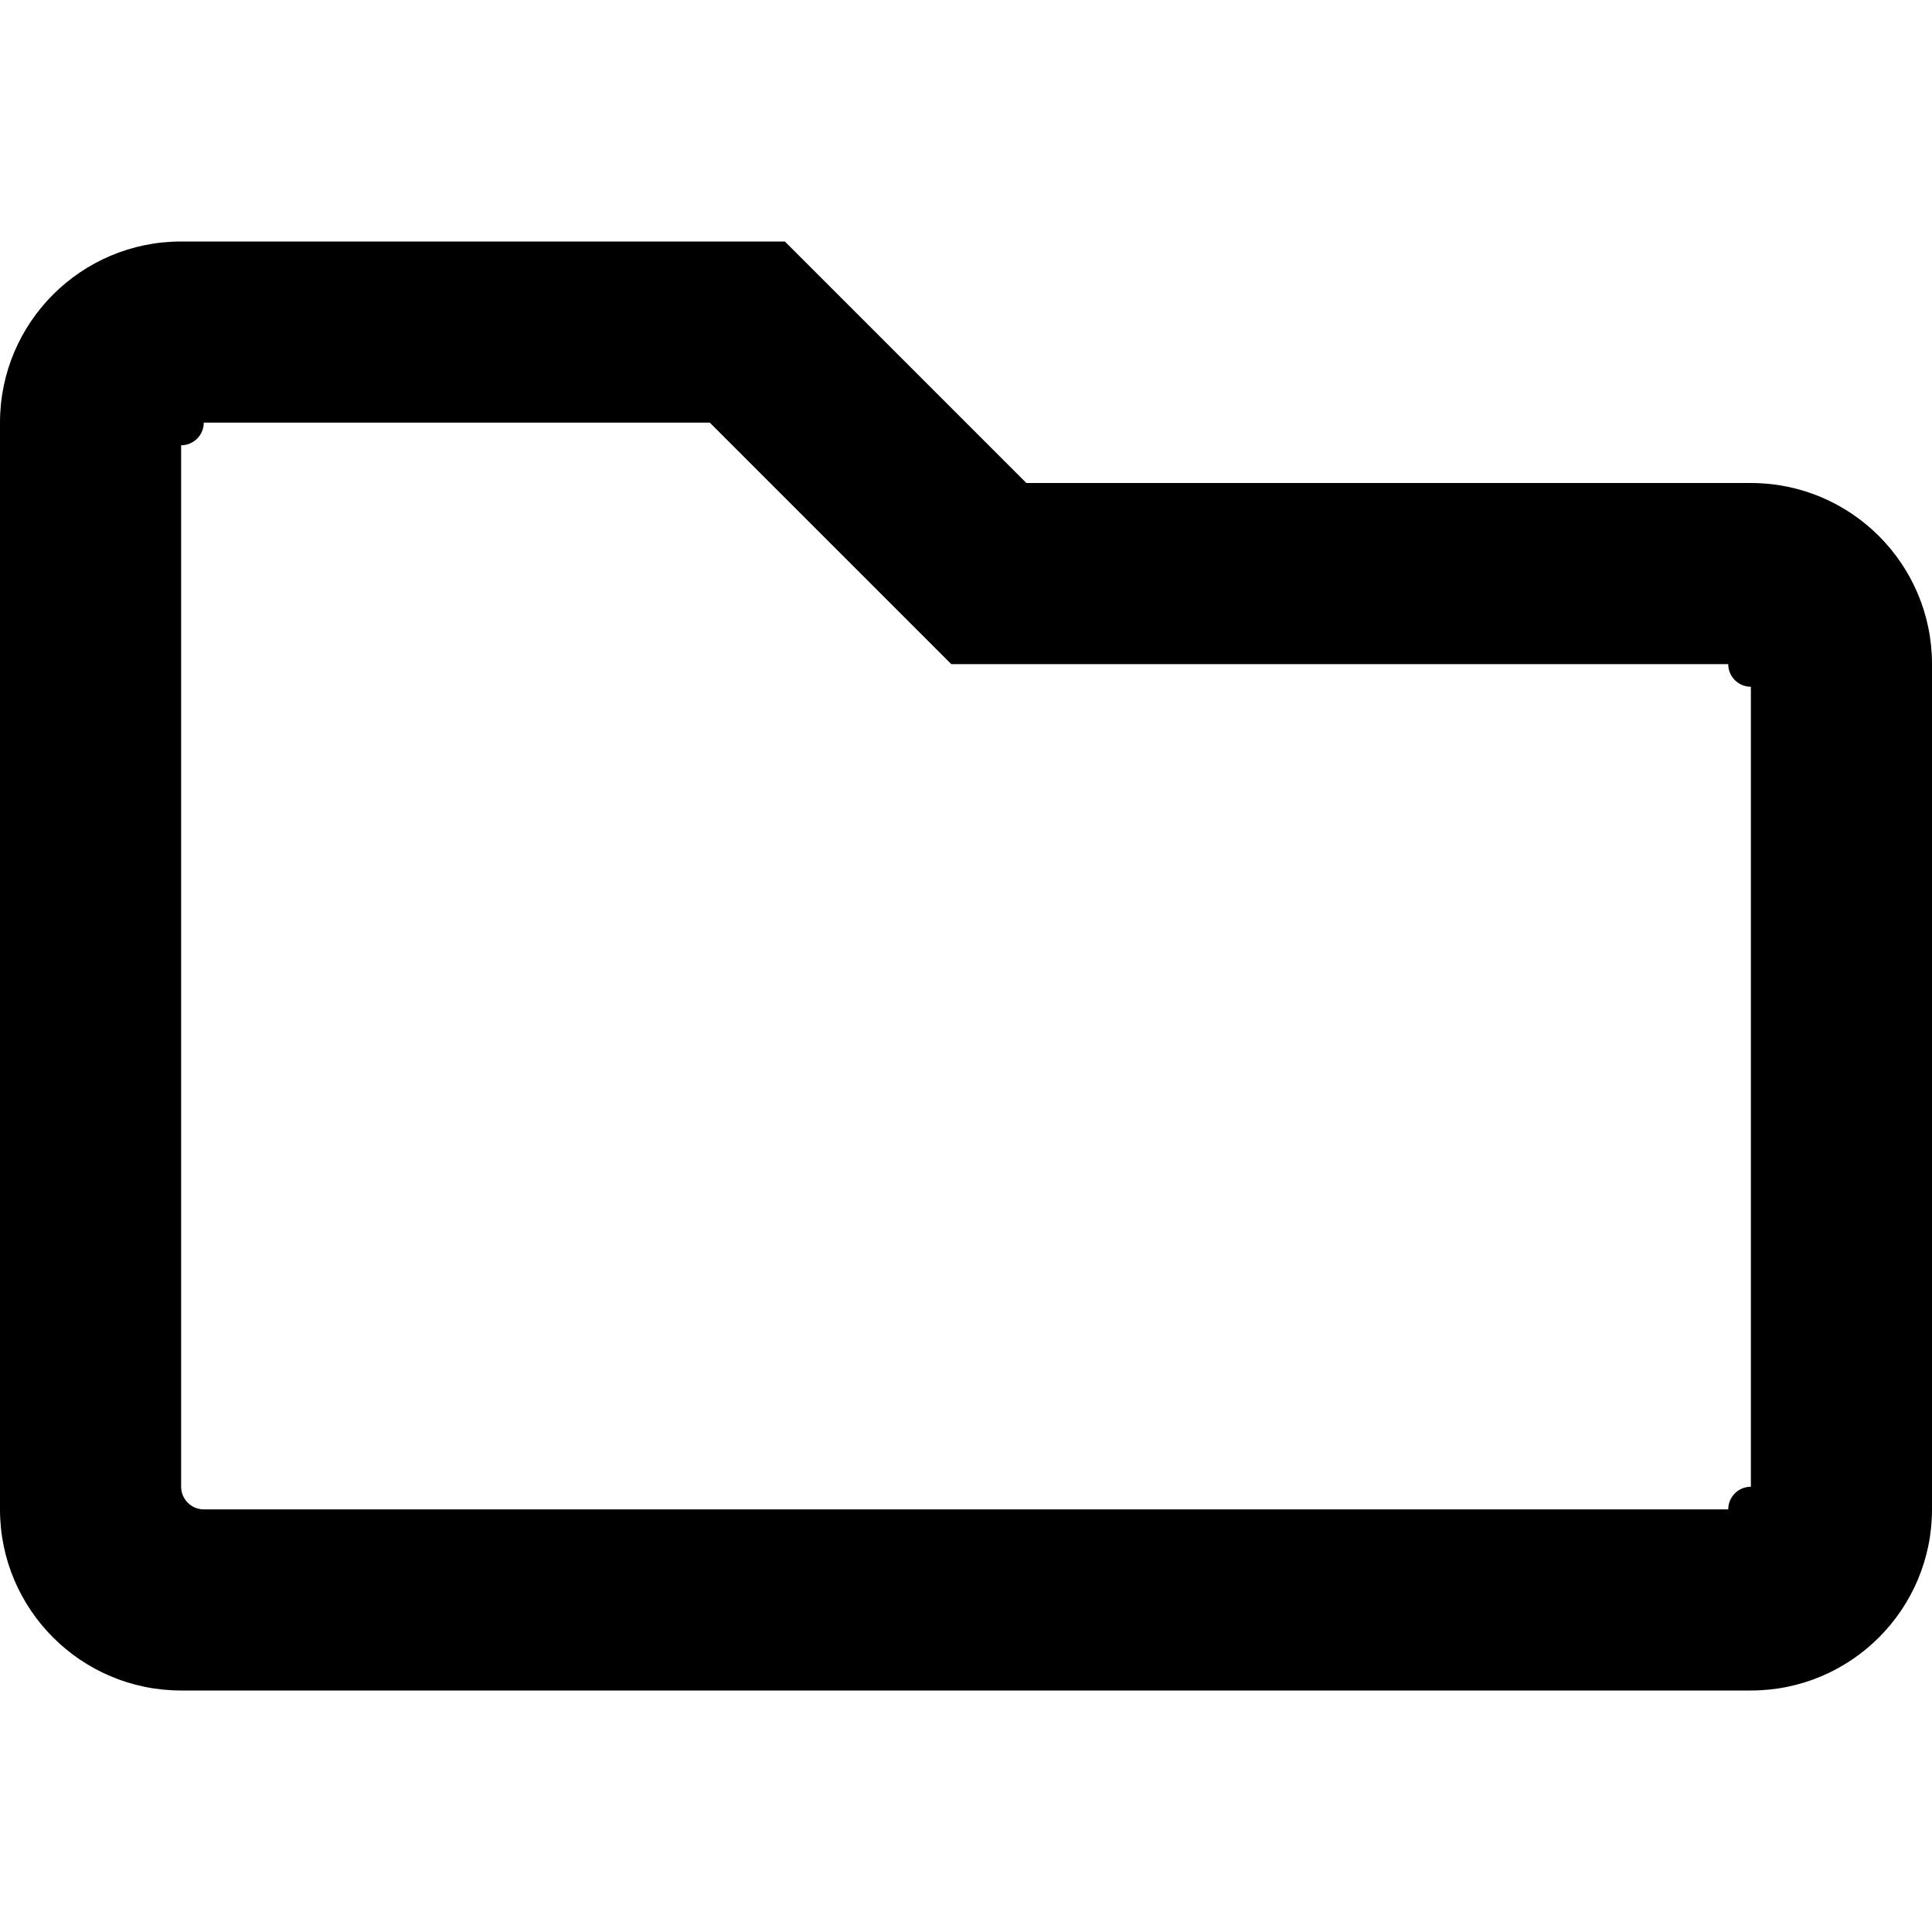
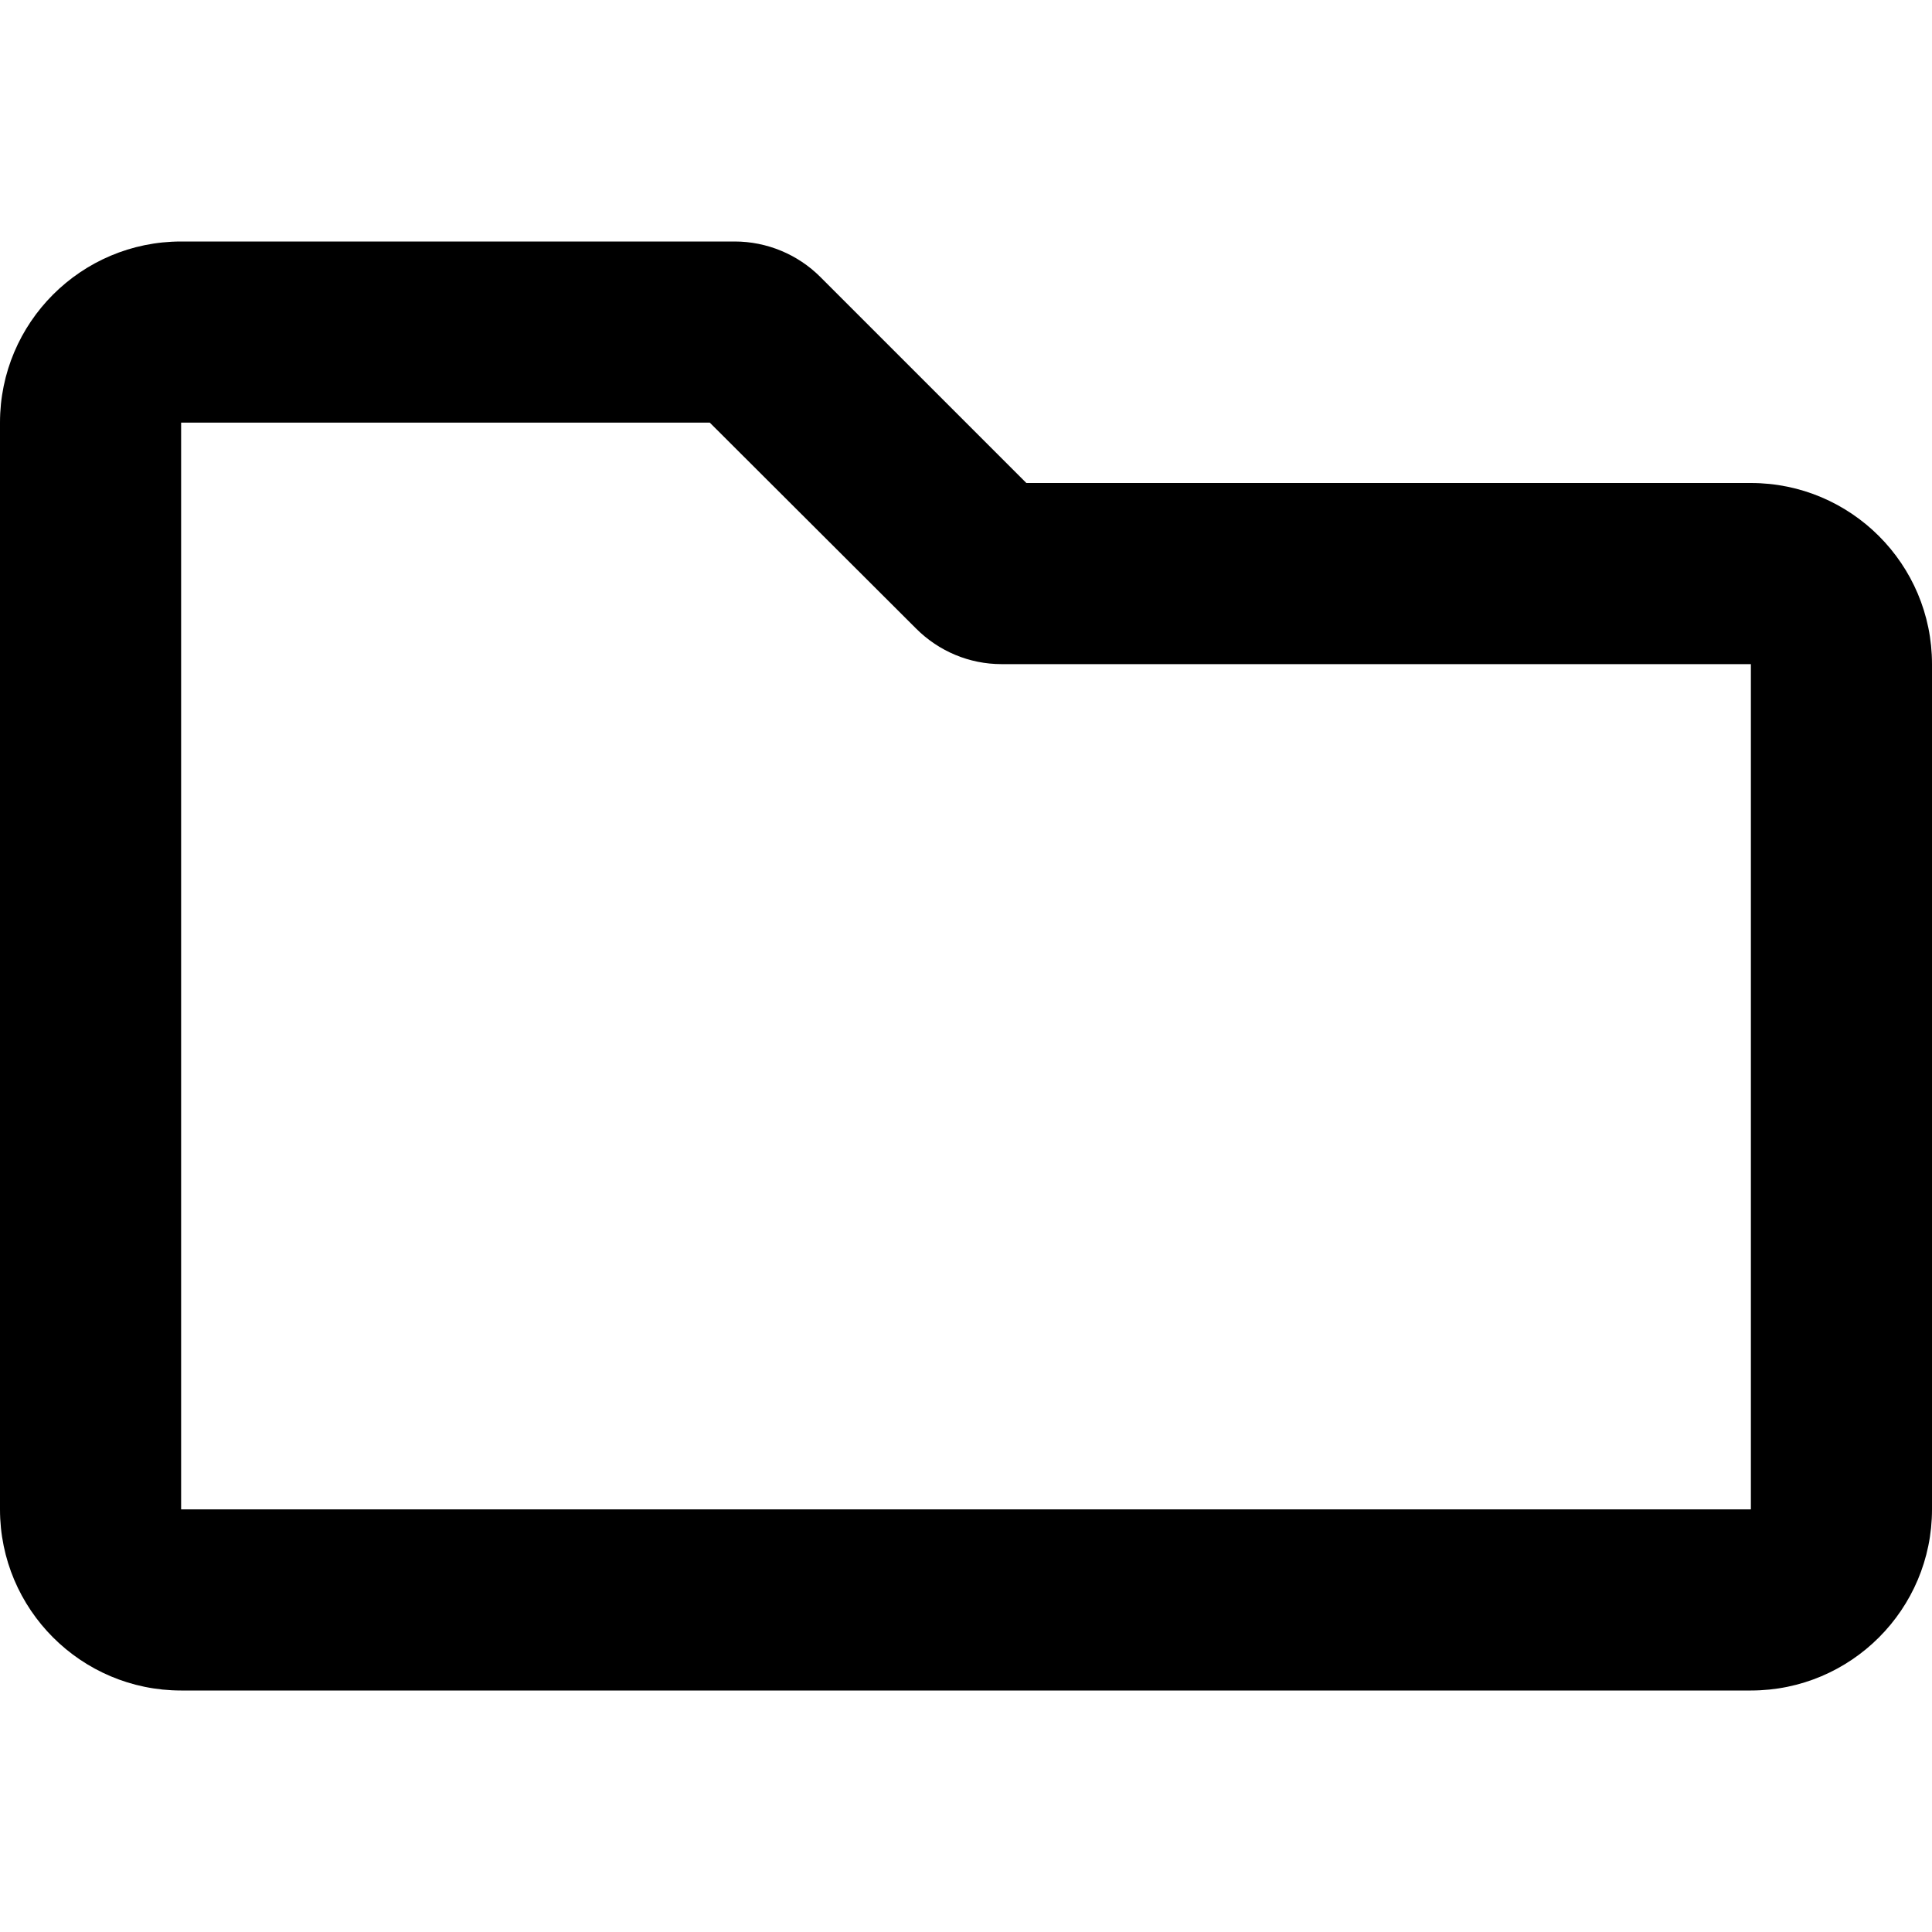
<svg xmlns="http://www.w3.org/2000/svg" width="100%" height="100%" viewBox="0 0 512 512">
-   <path fill="currentColor" d="M464 128H272L208 64H48C21.5 64 0 85.5 0 112V400C0 426.5 21.5 448 48 448H464C490.5 448 512 426.5 512 400V176C512 149.5 490.5 128 464 128zM458 400H54C50.7 400 48 397.3 48 394V118A6-6 0 0 0 54 112H188.1L252.1 176H458A6-6 0 0 0 464 182V394A6-6 0 0 0 458 400z" />
+   <path fill="currentColor" d="M464 128H272L217.4 73.4C211.4 67.4 203.2 64 194.7 64H48C21.5 64 0 85.5 0 112V400C0 426.5 21.5 448 48 448H464C490.5 448 512 426.5 512 400V176C512 149.5 490.5 128 464 128zM464 400H48V112H188.1L242.8 166.6C248.8 172.6 256.9 176 265.4 176H464V400z" />
</svg>
